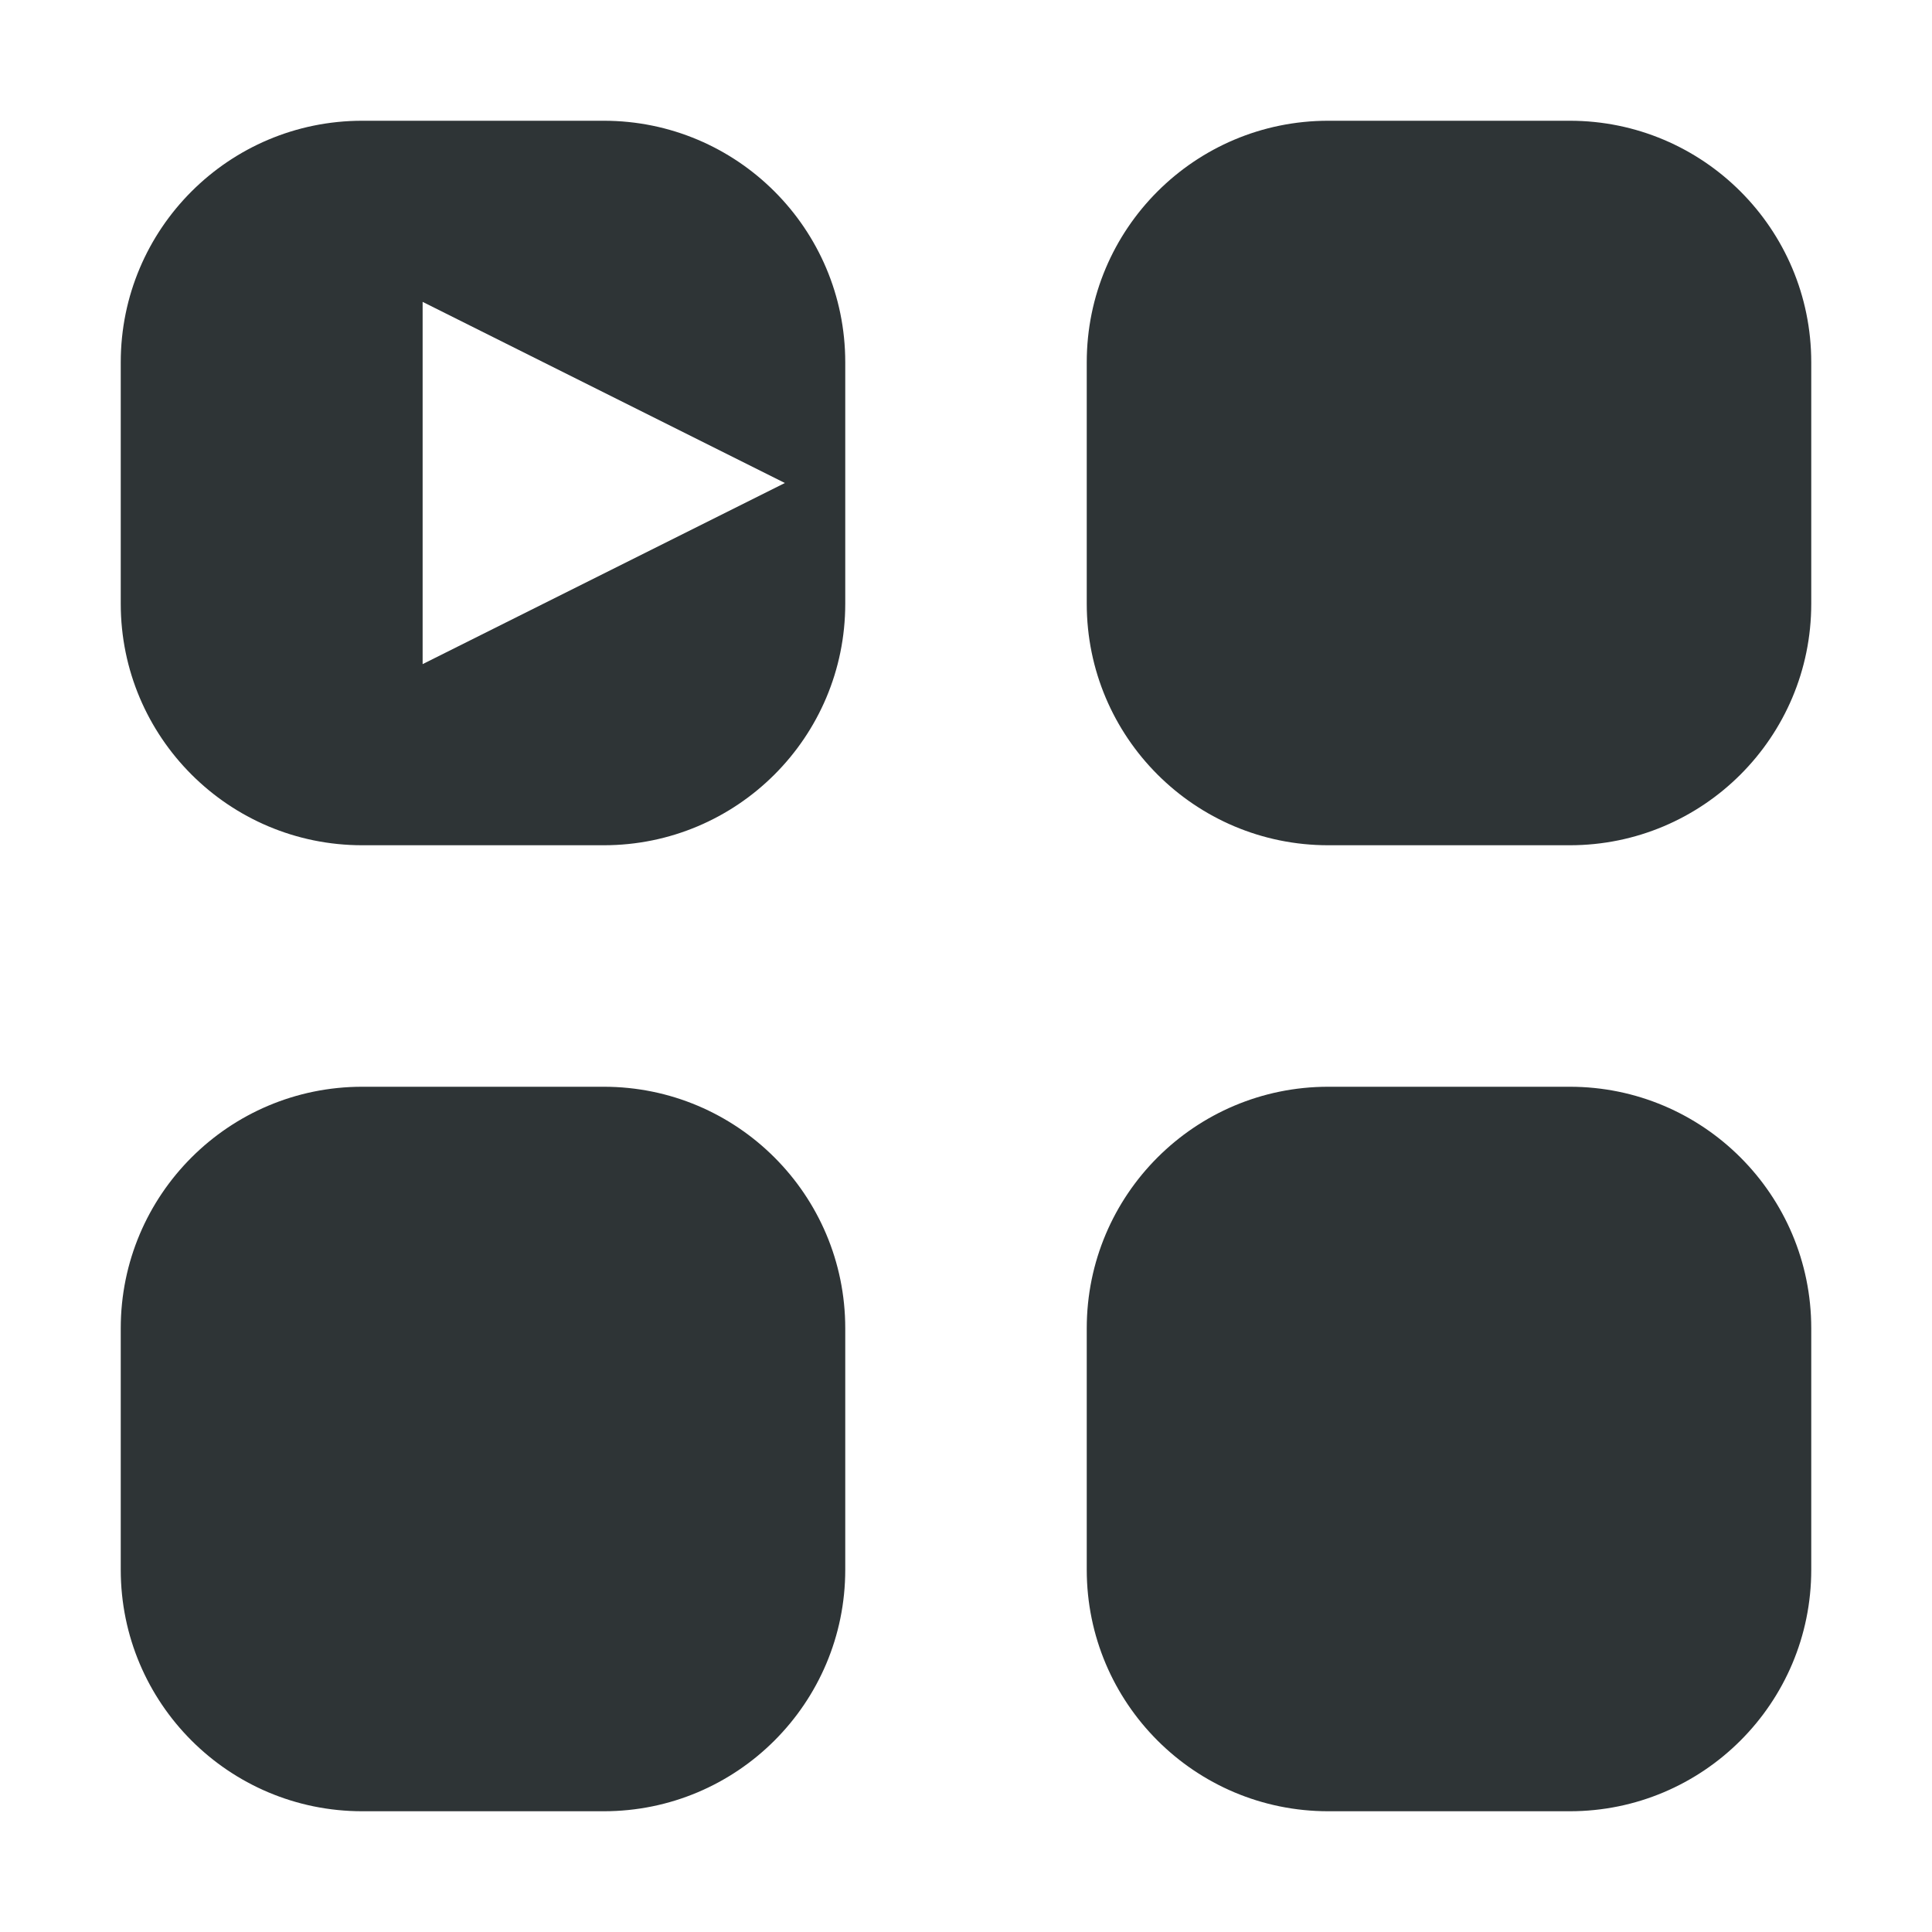
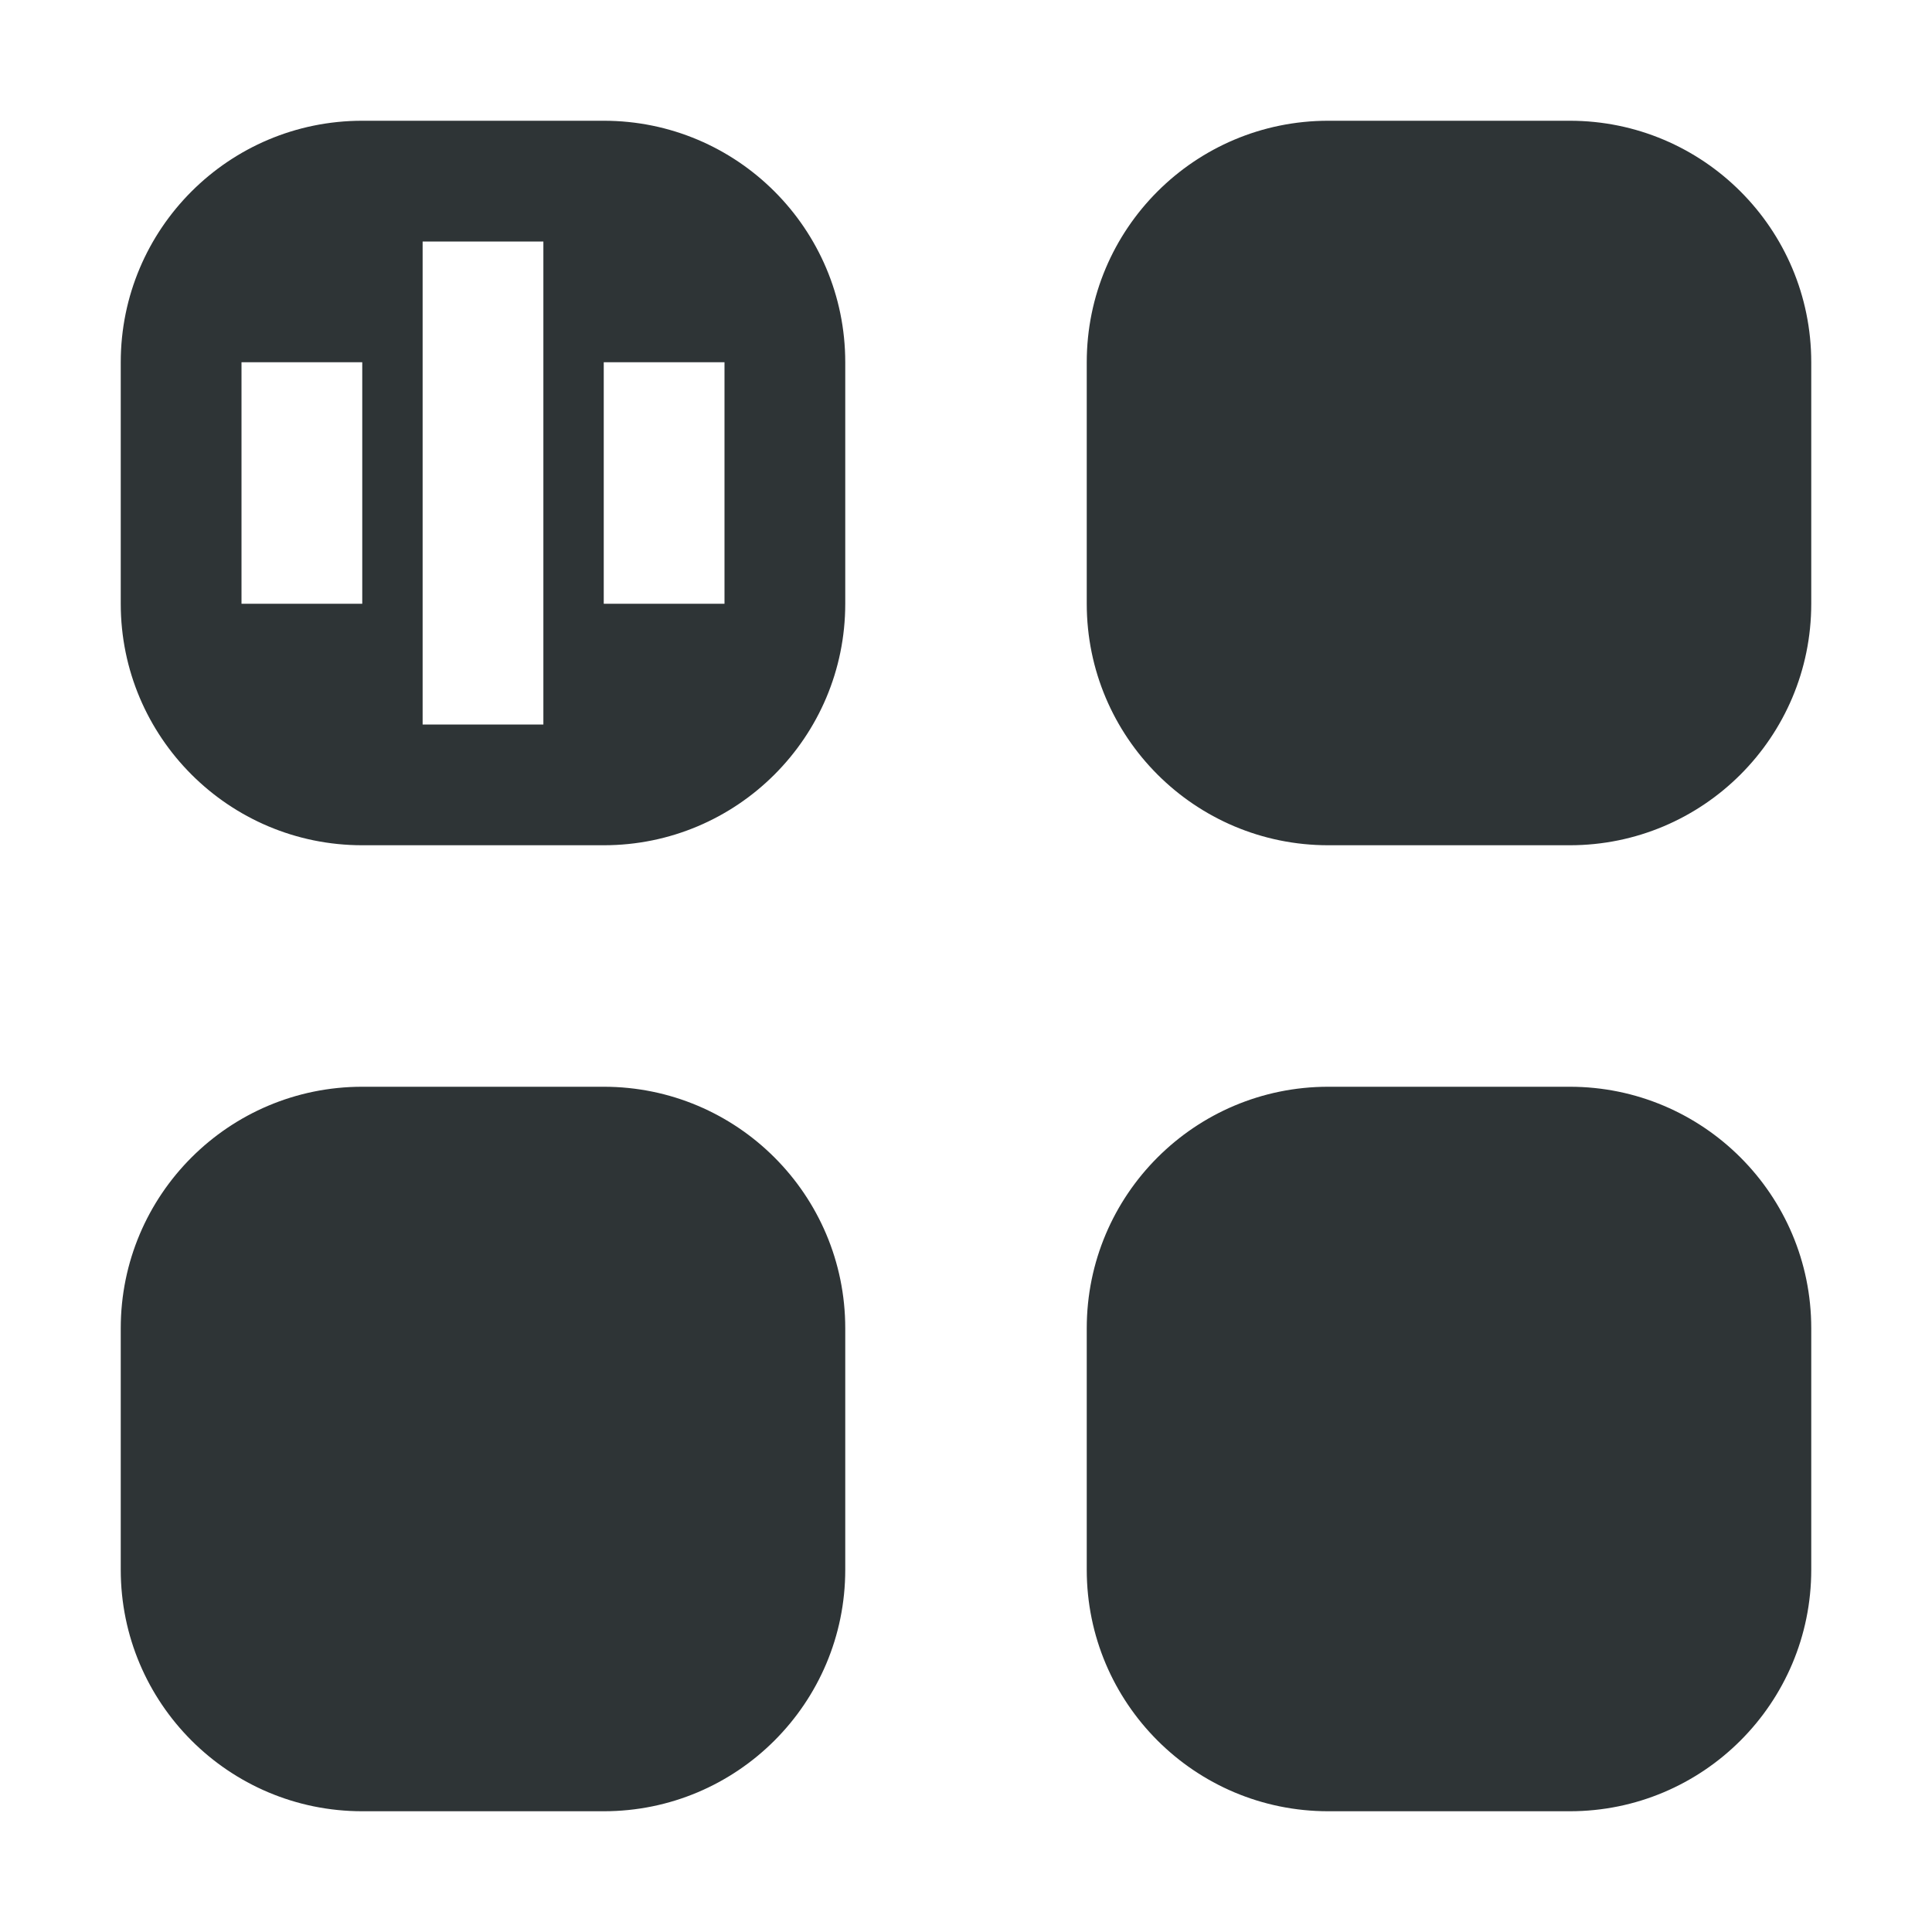
<svg xmlns="http://www.w3.org/2000/svg" width="16" height="16" viewBox="0 0 16 16">
-   <path fill="#2e3436" d="M3 1a2 2 0 0 0-2 2v2a2 2 0 0 0 2 2h2a2 2 0 0 0 2-2V3a2 2 0 0 0-2-2zm.5 1.5 3 1.5-3 1.5z" />
+   <path fill="#2e3436" fill-rule="evenodd" d="M3 1a2 2 0 0 0-2 2v2a2 2 0 0 0 2 2h2a2 2 0 0 0 2-2V3a2 2 0 0 0-2-2zM2 3h1v2H2zm1.5-1h1v4h-1zM5 3h1v2H5z" />
  <rect fill="#2e3436" x="9" y="1" width="6" height="6" rx="2" />
  <rect fill="#2e3436" x="1" y="9" width="6" height="6" rx="2" />
  <rect fill="#2e3436" x="9" y="9" width="6" height="6" rx="2" />
</svg>
